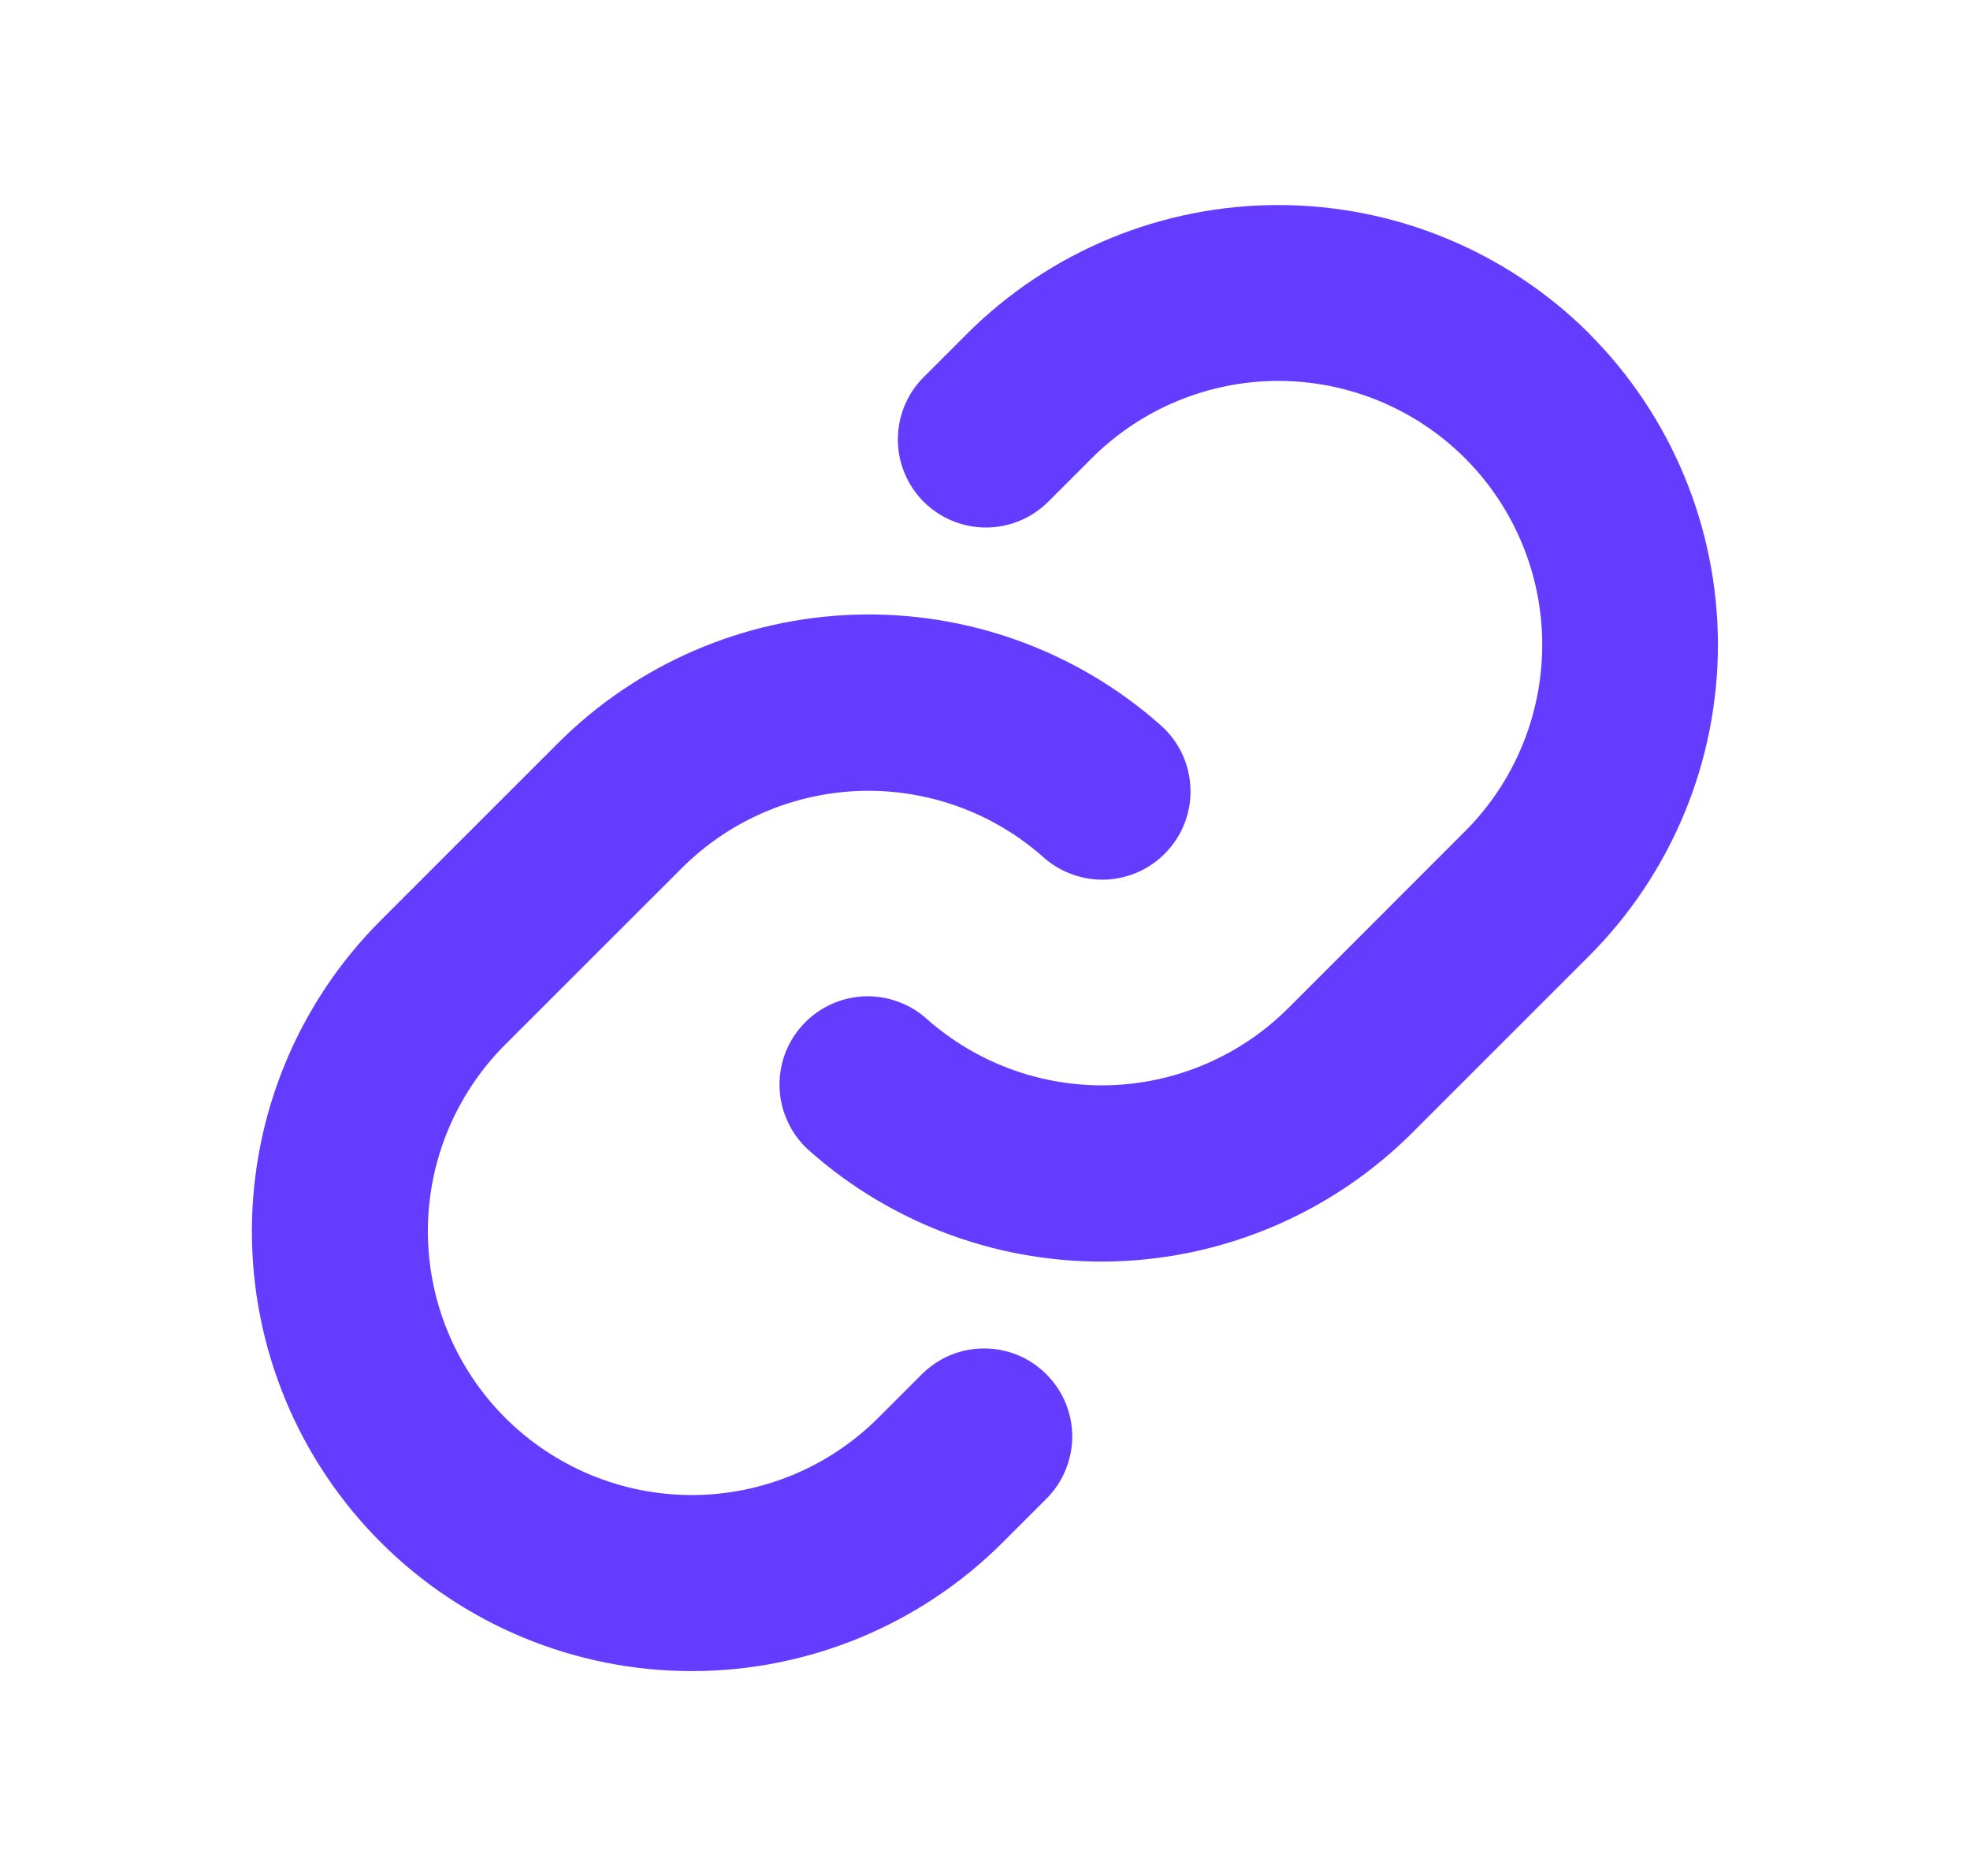
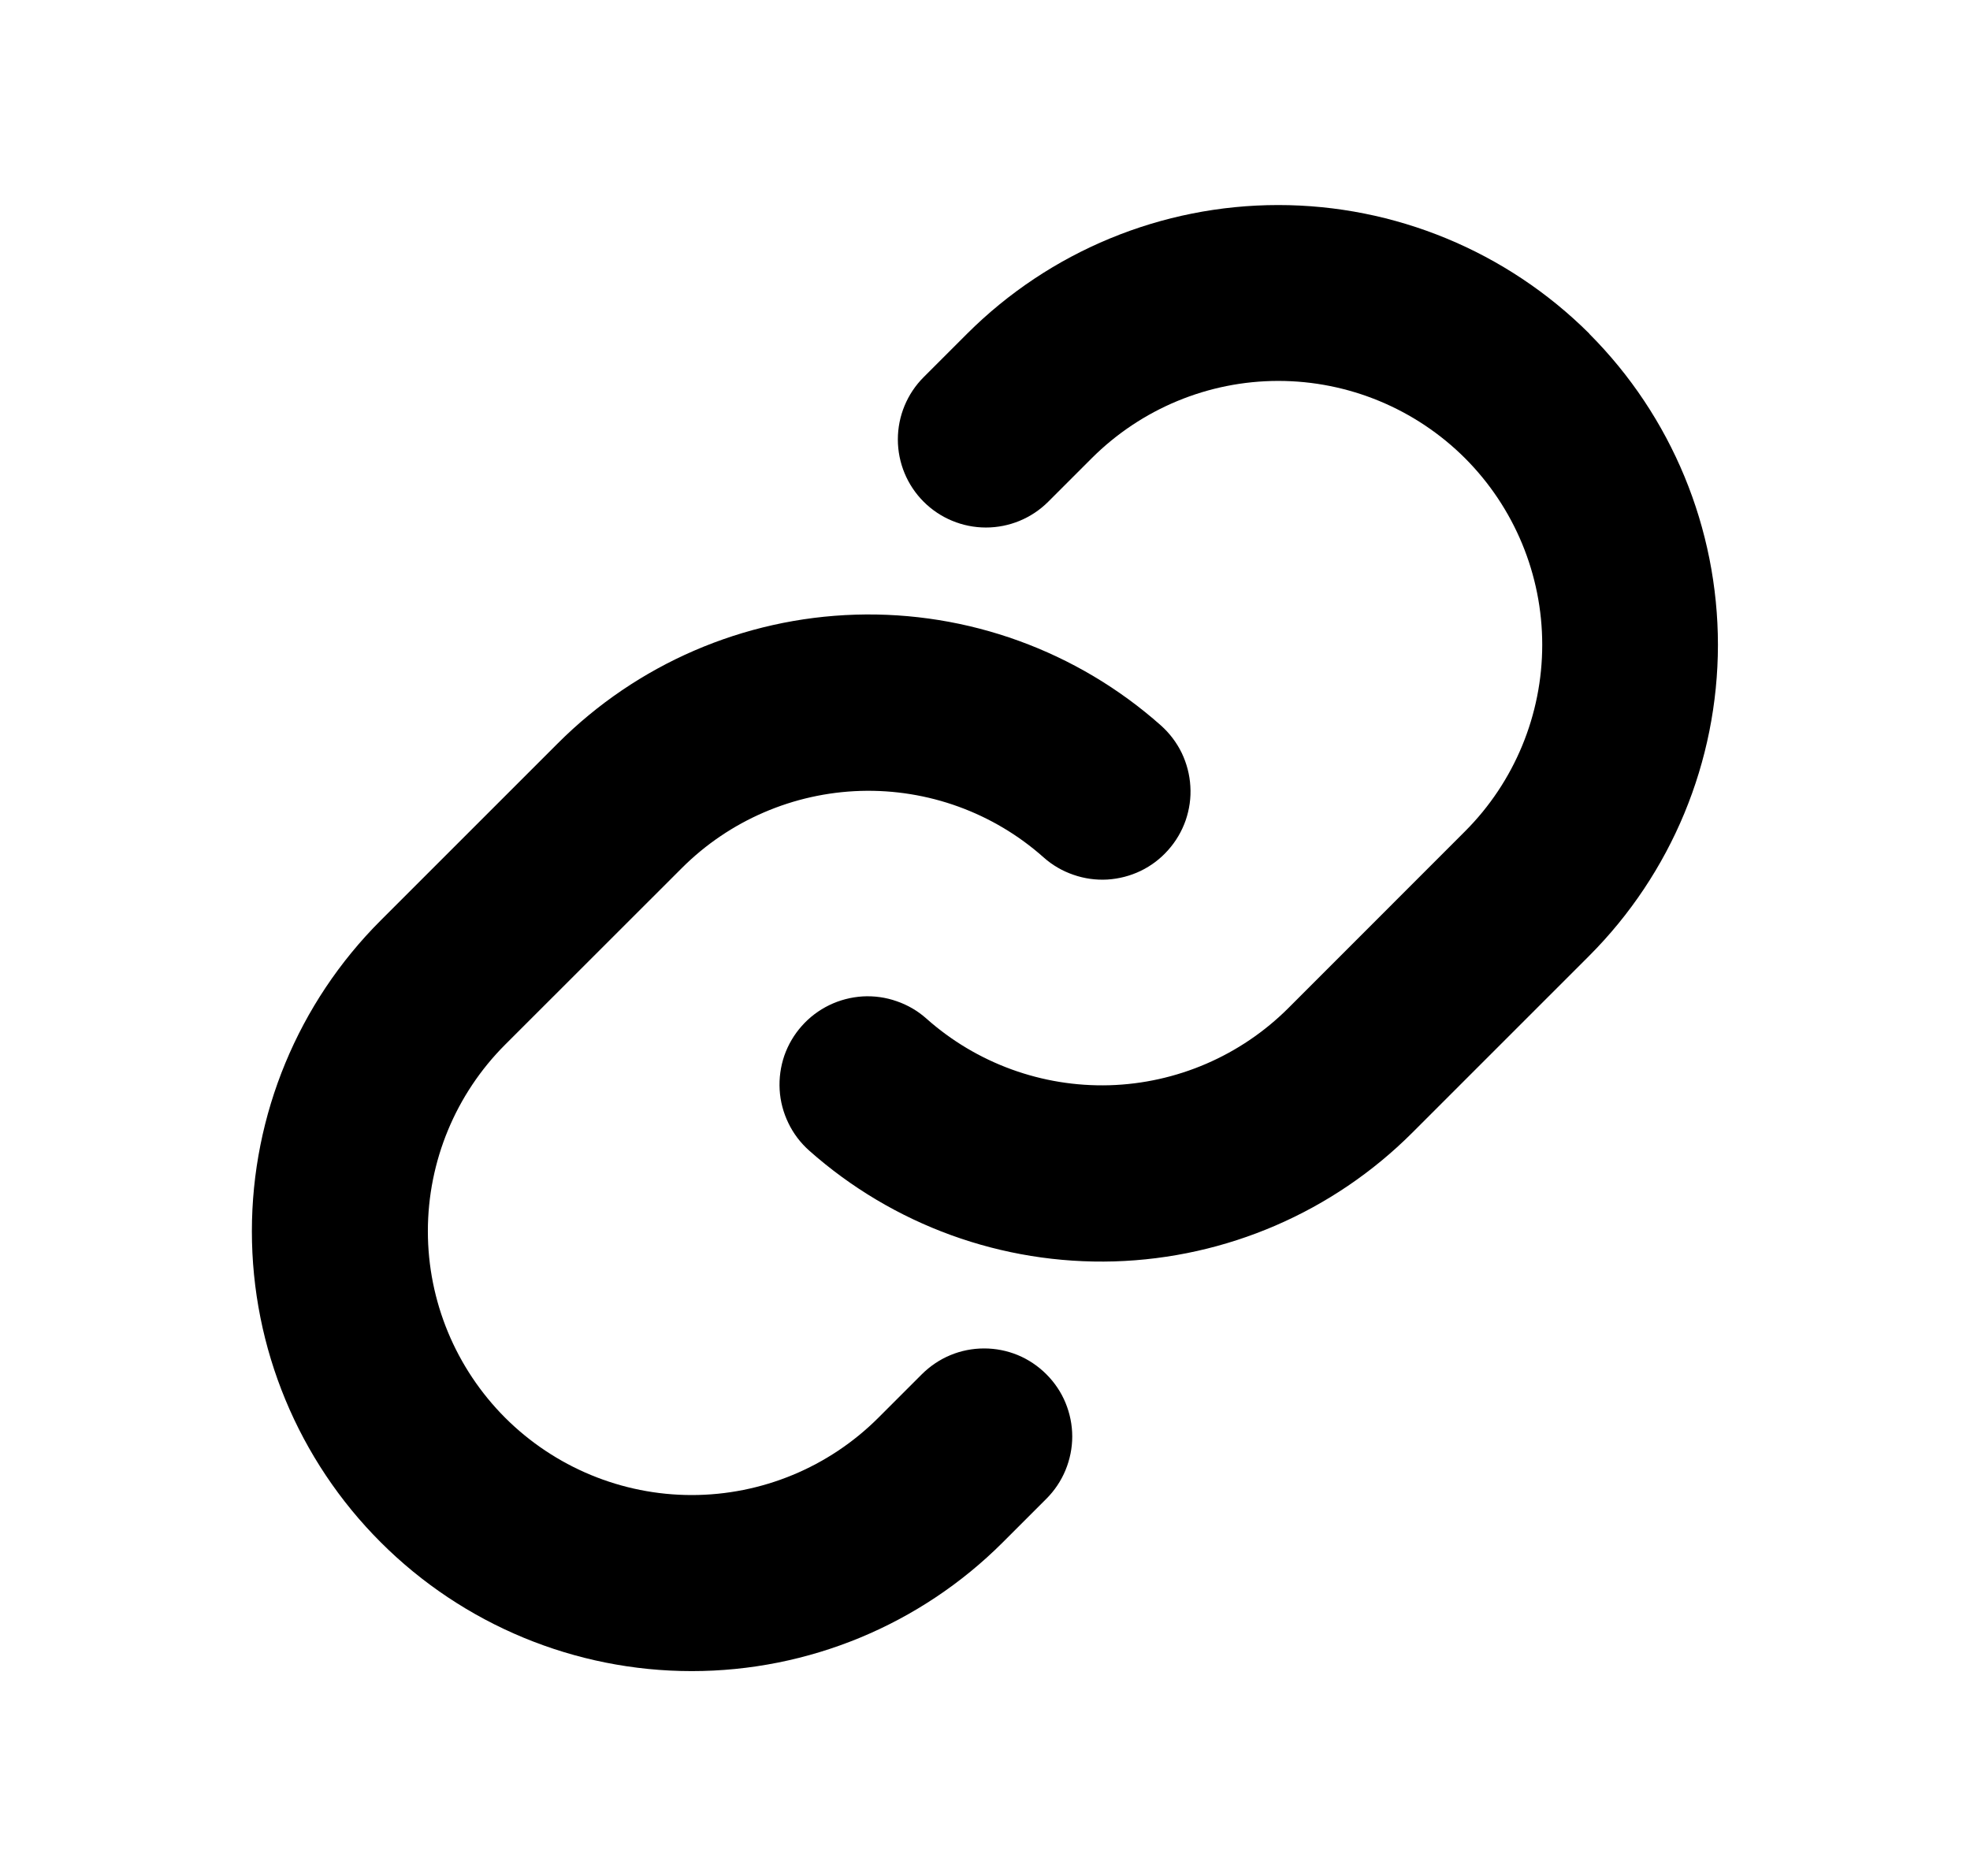
<svg xmlns="http://www.w3.org/2000/svg" width="21" height="20" viewBox="0 0 21 20" fill="none">
-   <path d="M11.154 14.651C11.241 14.738 11.311 14.841 11.358 14.955C11.405 15.069 11.43 15.191 11.43 15.315C11.43 15.438 11.405 15.56 11.358 15.674C11.311 15.788 11.241 15.892 11.154 15.979L10.69 16.443C9.811 17.322 8.618 17.816 7.374 17.816C6.131 17.816 4.938 17.322 4.059 16.443C3.179 15.564 2.685 14.371 2.685 13.127C2.685 11.884 3.179 10.691 4.059 9.812L5.943 7.928C6.788 7.081 7.925 6.589 9.121 6.553C10.316 6.517 11.481 6.94 12.375 7.734C12.467 7.816 12.543 7.916 12.597 8.027C12.65 8.138 12.682 8.259 12.689 8.382C12.697 8.506 12.679 8.629 12.639 8.746C12.598 8.863 12.535 8.97 12.453 9.062C12.371 9.155 12.272 9.23 12.161 9.284C12.049 9.338 11.929 9.369 11.805 9.377C11.682 9.384 11.559 9.367 11.442 9.326C11.325 9.286 11.217 9.223 11.125 9.141C10.589 8.664 9.891 8.411 9.174 8.432C8.457 8.454 7.775 8.748 7.268 9.255L5.385 11.137C4.858 11.664 4.561 12.38 4.561 13.126C4.561 13.872 4.858 14.587 5.385 15.115C5.913 15.642 6.628 15.939 7.374 15.939C8.12 15.939 8.836 15.642 9.363 15.115L9.827 14.651C9.915 14.564 10.018 14.494 10.132 14.447C10.245 14.4 10.367 14.376 10.491 14.376C10.614 14.376 10.736 14.4 10.85 14.447C10.963 14.494 11.067 14.564 11.154 14.651ZM16.942 3.557C16.061 2.679 14.869 2.186 13.626 2.186C12.383 2.186 11.19 2.679 10.31 3.557L9.846 4.021C9.67 4.197 9.571 4.436 9.571 4.685C9.571 4.934 9.67 5.173 9.846 5.349C10.022 5.525 10.261 5.624 10.51 5.624C10.759 5.624 10.998 5.525 11.174 5.349L11.638 4.885C12.166 4.358 12.881 4.061 13.627 4.061C14.373 4.061 15.089 4.358 15.617 4.885C16.144 5.413 16.44 6.128 16.44 6.874C16.44 7.62 16.144 8.336 15.617 8.863L13.733 10.748C13.225 11.255 12.543 11.549 11.826 11.57C11.109 11.59 10.411 11.336 9.875 10.859C9.783 10.777 9.675 10.714 9.558 10.674C9.442 10.633 9.318 10.616 9.195 10.623C9.072 10.631 8.951 10.662 8.84 10.716C8.729 10.77 8.629 10.845 8.547 10.938C8.465 11.03 8.402 11.137 8.361 11.254C8.321 11.371 8.304 11.494 8.311 11.618C8.318 11.741 8.35 11.862 8.404 11.973C8.457 12.084 8.533 12.184 8.625 12.266C9.519 13.06 10.682 13.483 11.878 13.448C13.073 13.412 14.21 12.921 15.055 12.076L16.939 10.192C17.818 9.312 18.312 8.12 18.313 6.876C18.313 5.632 17.82 4.439 16.942 3.559V3.557Z" fill="#633CFF" />
+   <path d="M11.154 14.651C11.241 14.738 11.311 14.841 11.358 14.955C11.405 15.069 11.43 15.191 11.43 15.315C11.43 15.438 11.405 15.56 11.358 15.674C11.311 15.788 11.241 15.892 11.154 15.979L10.69 16.443C9.811 17.322 8.618 17.816 7.374 17.816C6.131 17.816 4.938 17.322 4.059 16.443C3.179 15.564 2.685 14.371 2.685 13.127C2.685 11.884 3.179 10.691 4.059 9.812L5.943 7.928C6.788 7.081 7.925 6.589 9.121 6.553C10.316 6.517 11.481 6.94 12.375 7.734C12.467 7.816 12.543 7.916 12.597 8.027C12.65 8.138 12.682 8.259 12.689 8.382C12.697 8.506 12.679 8.629 12.639 8.746C12.598 8.863 12.535 8.97 12.453 9.062C12.371 9.155 12.272 9.23 12.161 9.284C12.049 9.338 11.929 9.369 11.805 9.377C11.682 9.384 11.559 9.367 11.442 9.326C11.325 9.286 11.217 9.223 11.125 9.141C10.589 8.664 9.891 8.411 9.174 8.432C8.457 8.454 7.775 8.748 7.268 9.255L5.385 11.137C4.858 11.664 4.561 12.38 4.561 13.126C4.561 13.872 4.858 14.587 5.385 15.115C5.913 15.642 6.628 15.939 7.374 15.939C8.12 15.939 8.836 15.642 9.363 15.115L9.827 14.651C9.915 14.564 10.018 14.494 10.132 14.447C10.245 14.4 10.367 14.376 10.491 14.376C10.614 14.376 10.736 14.4 10.85 14.447C10.963 14.494 11.067 14.564 11.154 14.651ZM16.942 3.557C16.061 2.679 14.869 2.186 13.626 2.186C12.383 2.186 11.19 2.679 10.31 3.557L9.846 4.021C9.67 4.197 9.571 4.436 9.571 4.685C9.571 4.934 9.67 5.173 9.846 5.349C10.022 5.525 10.261 5.624 10.51 5.624C10.759 5.624 10.998 5.525 11.174 5.349L11.638 4.885C12.166 4.358 12.881 4.061 13.627 4.061C14.373 4.061 15.089 4.358 15.617 4.885C16.144 5.413 16.44 6.128 16.44 6.874C16.44 7.62 16.144 8.336 15.617 8.863L13.733 10.748C13.225 11.255 12.543 11.549 11.826 11.57C11.109 11.59 10.411 11.336 9.875 10.859C9.783 10.777 9.675 10.714 9.558 10.674C9.442 10.633 9.318 10.616 9.195 10.623C9.072 10.631 8.951 10.662 8.84 10.716C8.729 10.77 8.629 10.845 8.547 10.938C8.465 11.03 8.402 11.137 8.361 11.254C8.321 11.371 8.304 11.494 8.311 11.618C8.318 11.741 8.35 11.862 8.404 11.973C8.457 12.084 8.533 12.184 8.625 12.266C9.519 13.06 10.682 13.483 11.878 13.448C13.073 13.412 14.21 12.921 15.055 12.076L16.939 10.192C17.818 9.312 18.312 8.12 18.313 6.876C18.313 5.632 17.82 4.439 16.942 3.559V3.557Z" fill="currentColor" />
</svg>
